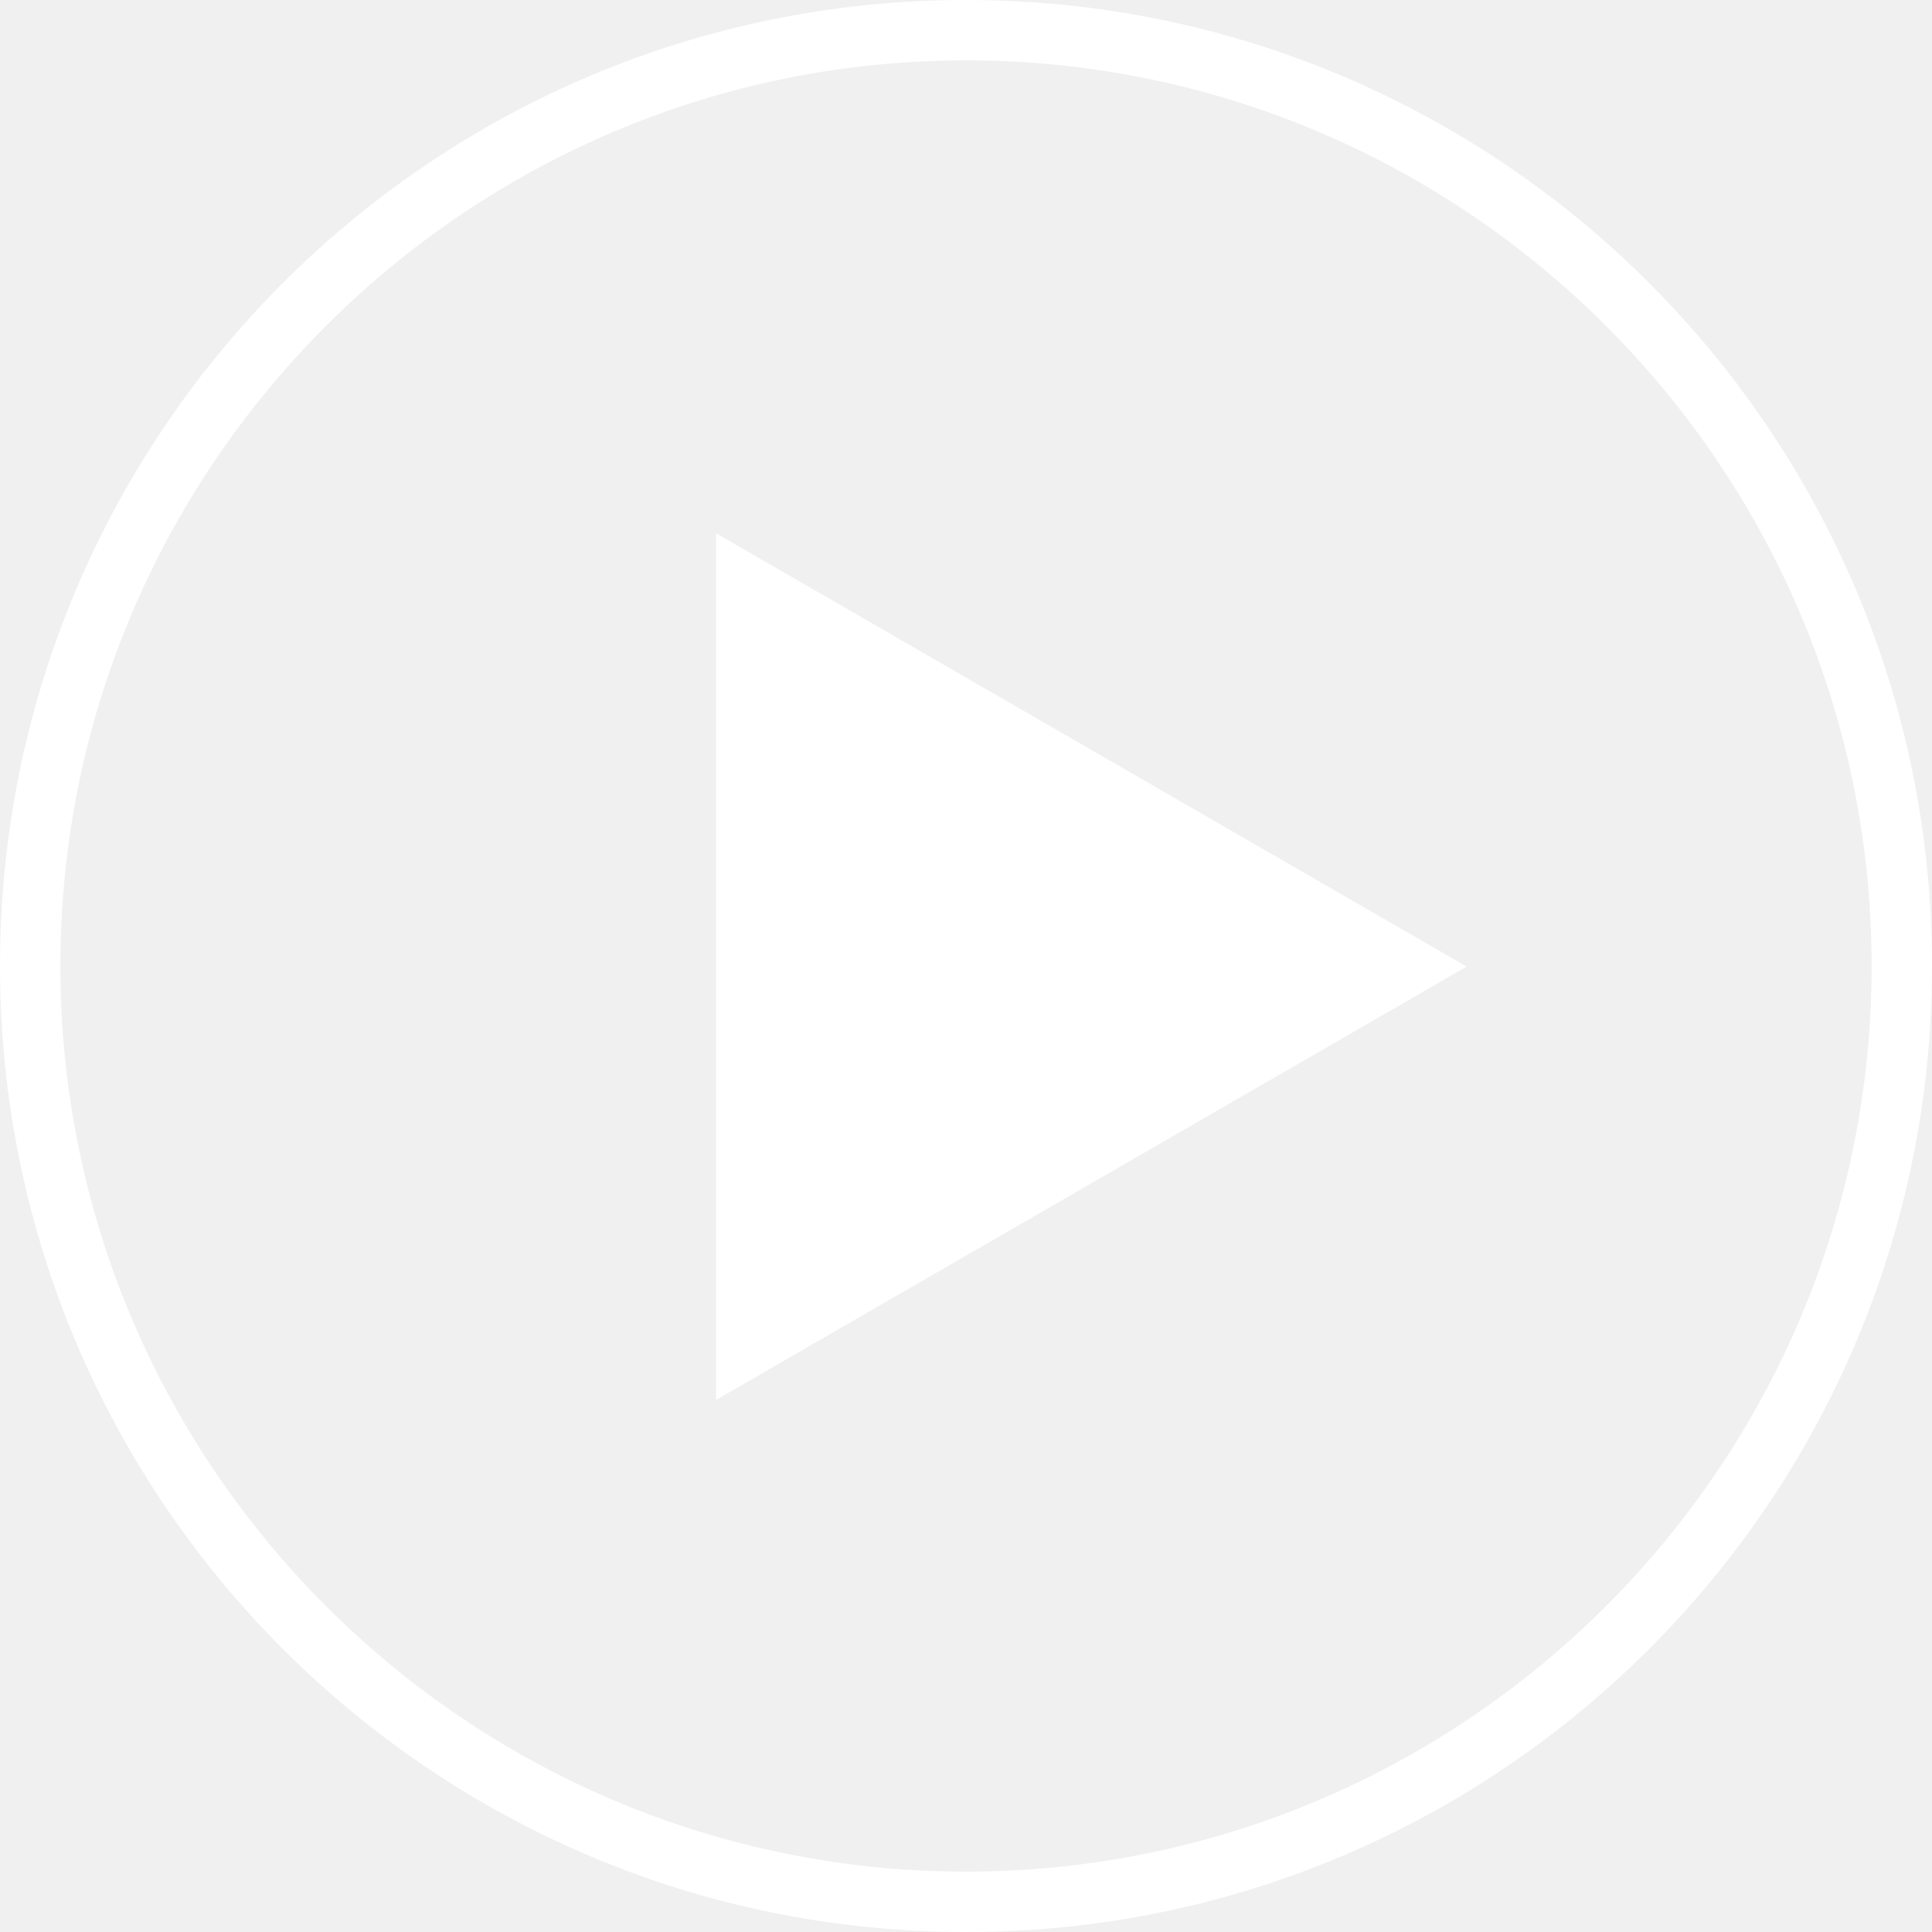
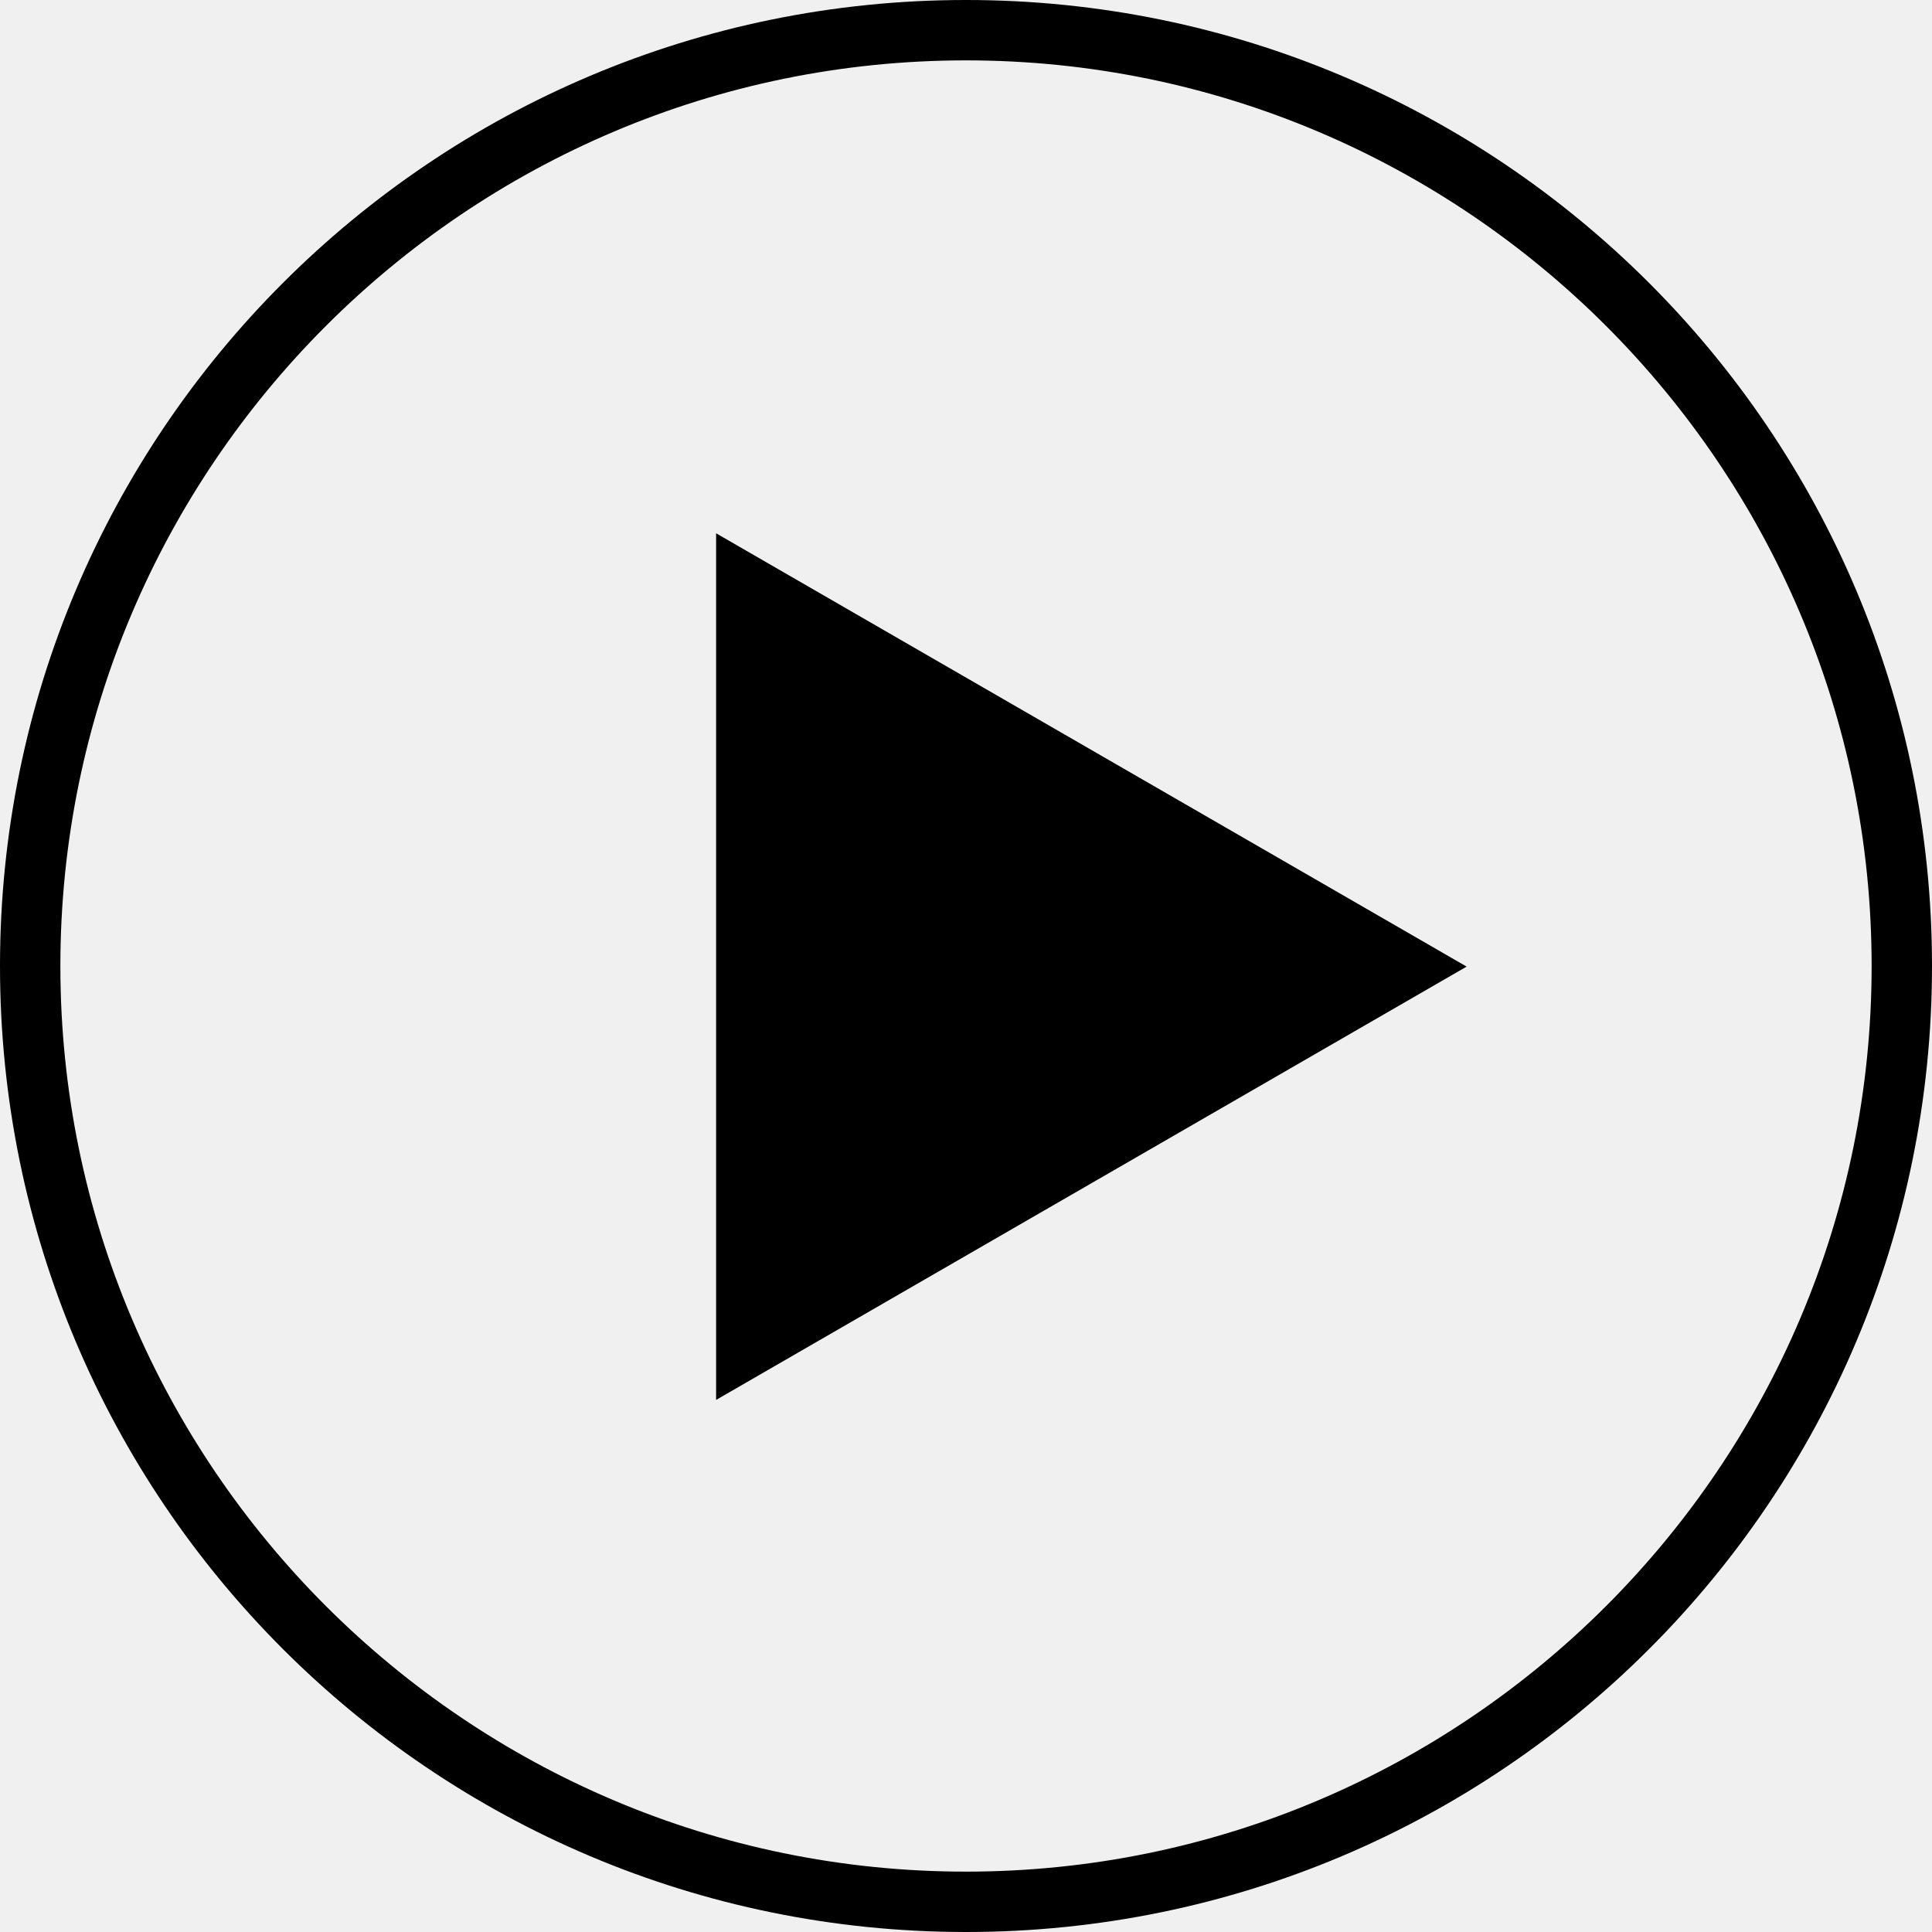
- <svg xmlns="http://www.w3.org/2000/svg" fill="#fff" height="800px" width="800px" version="1.1" id="Layer_1" viewBox="0 0 512 512" xml:space="preserve">
+ <svg xmlns="http://www.w3.org/2000/svg" fill="#000000" height="800px" width="800px" version="1.1" id="Layer_1" viewBox="0 0 512 512" xml:space="preserve">
  <g>
    <g>
      <path d="M256,0C114.608,0,0,114.608,0,256s114.608,256,256,256s256-114.608,256-256S397.392,0,256,0z M256,496    C123.664,496,16,388.336,16,256S123.664,16,256,16s240,107.664,240,240S388.336,496,256,496z" />
    </g>
  </g>
  <g>
    <g>
      <polygon points="189.776,141.328 189.776,370.992 388.672,256.16   " />
    </g>
  </g>
</svg>
